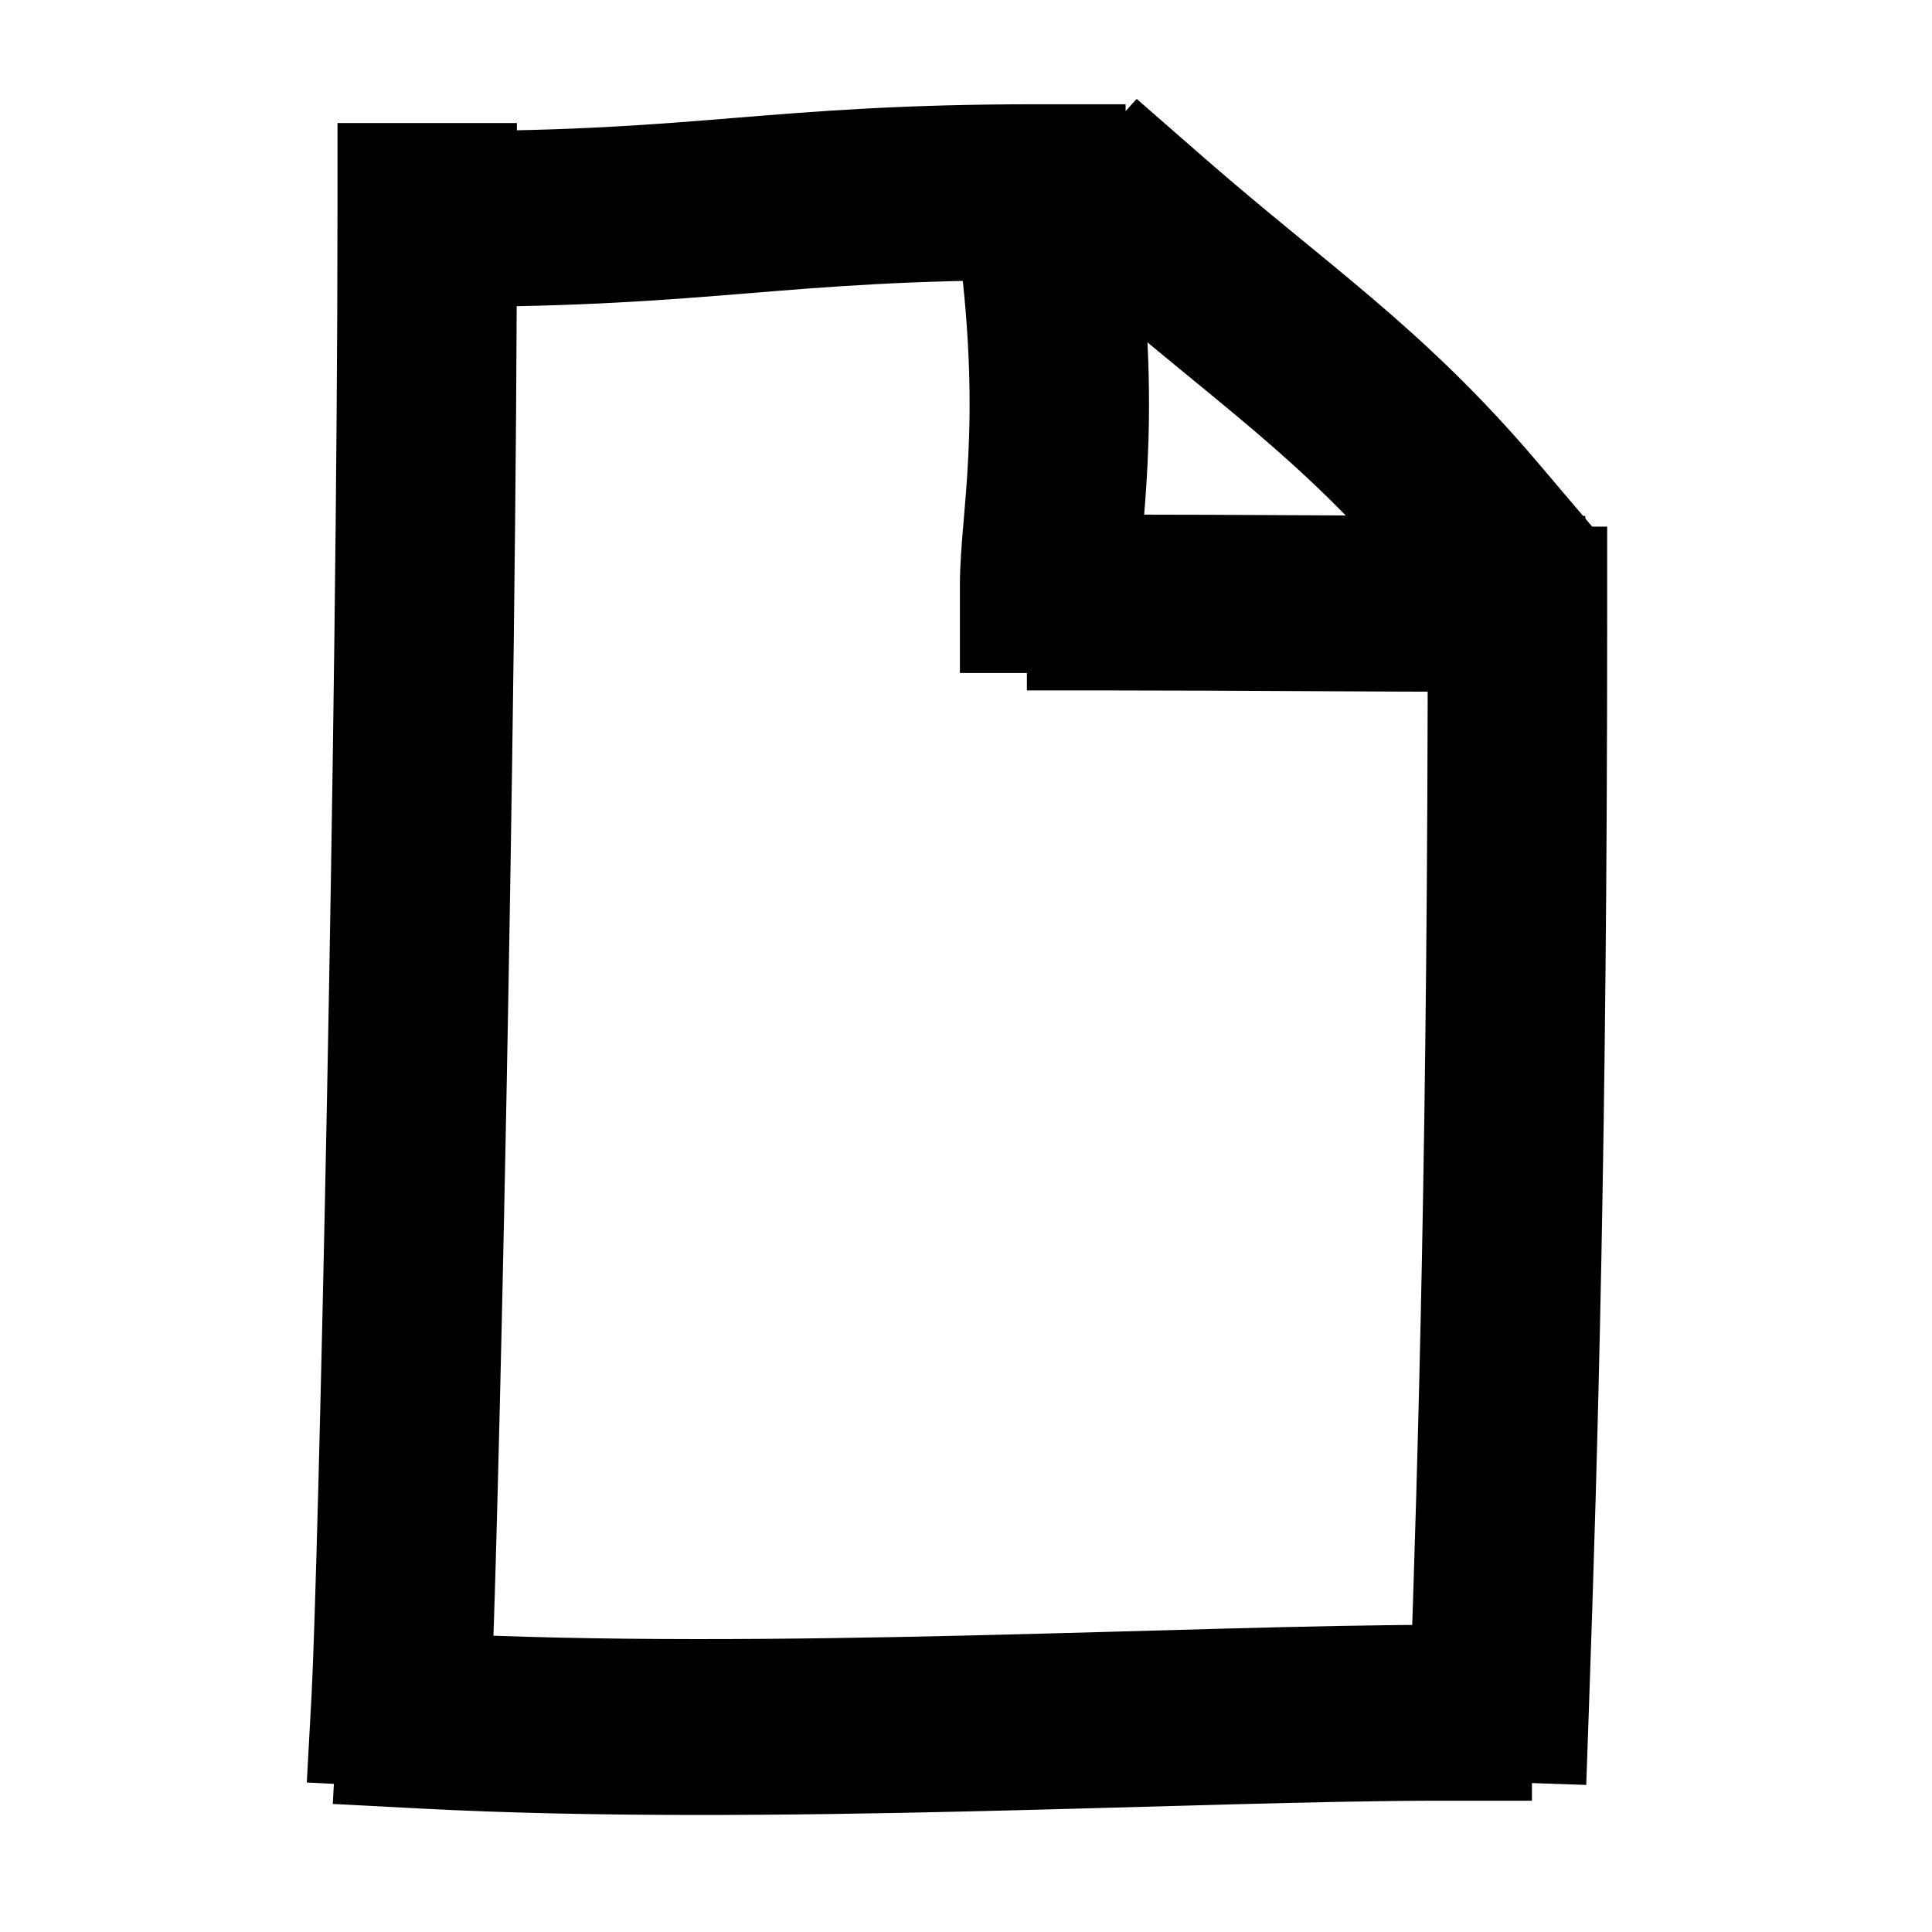
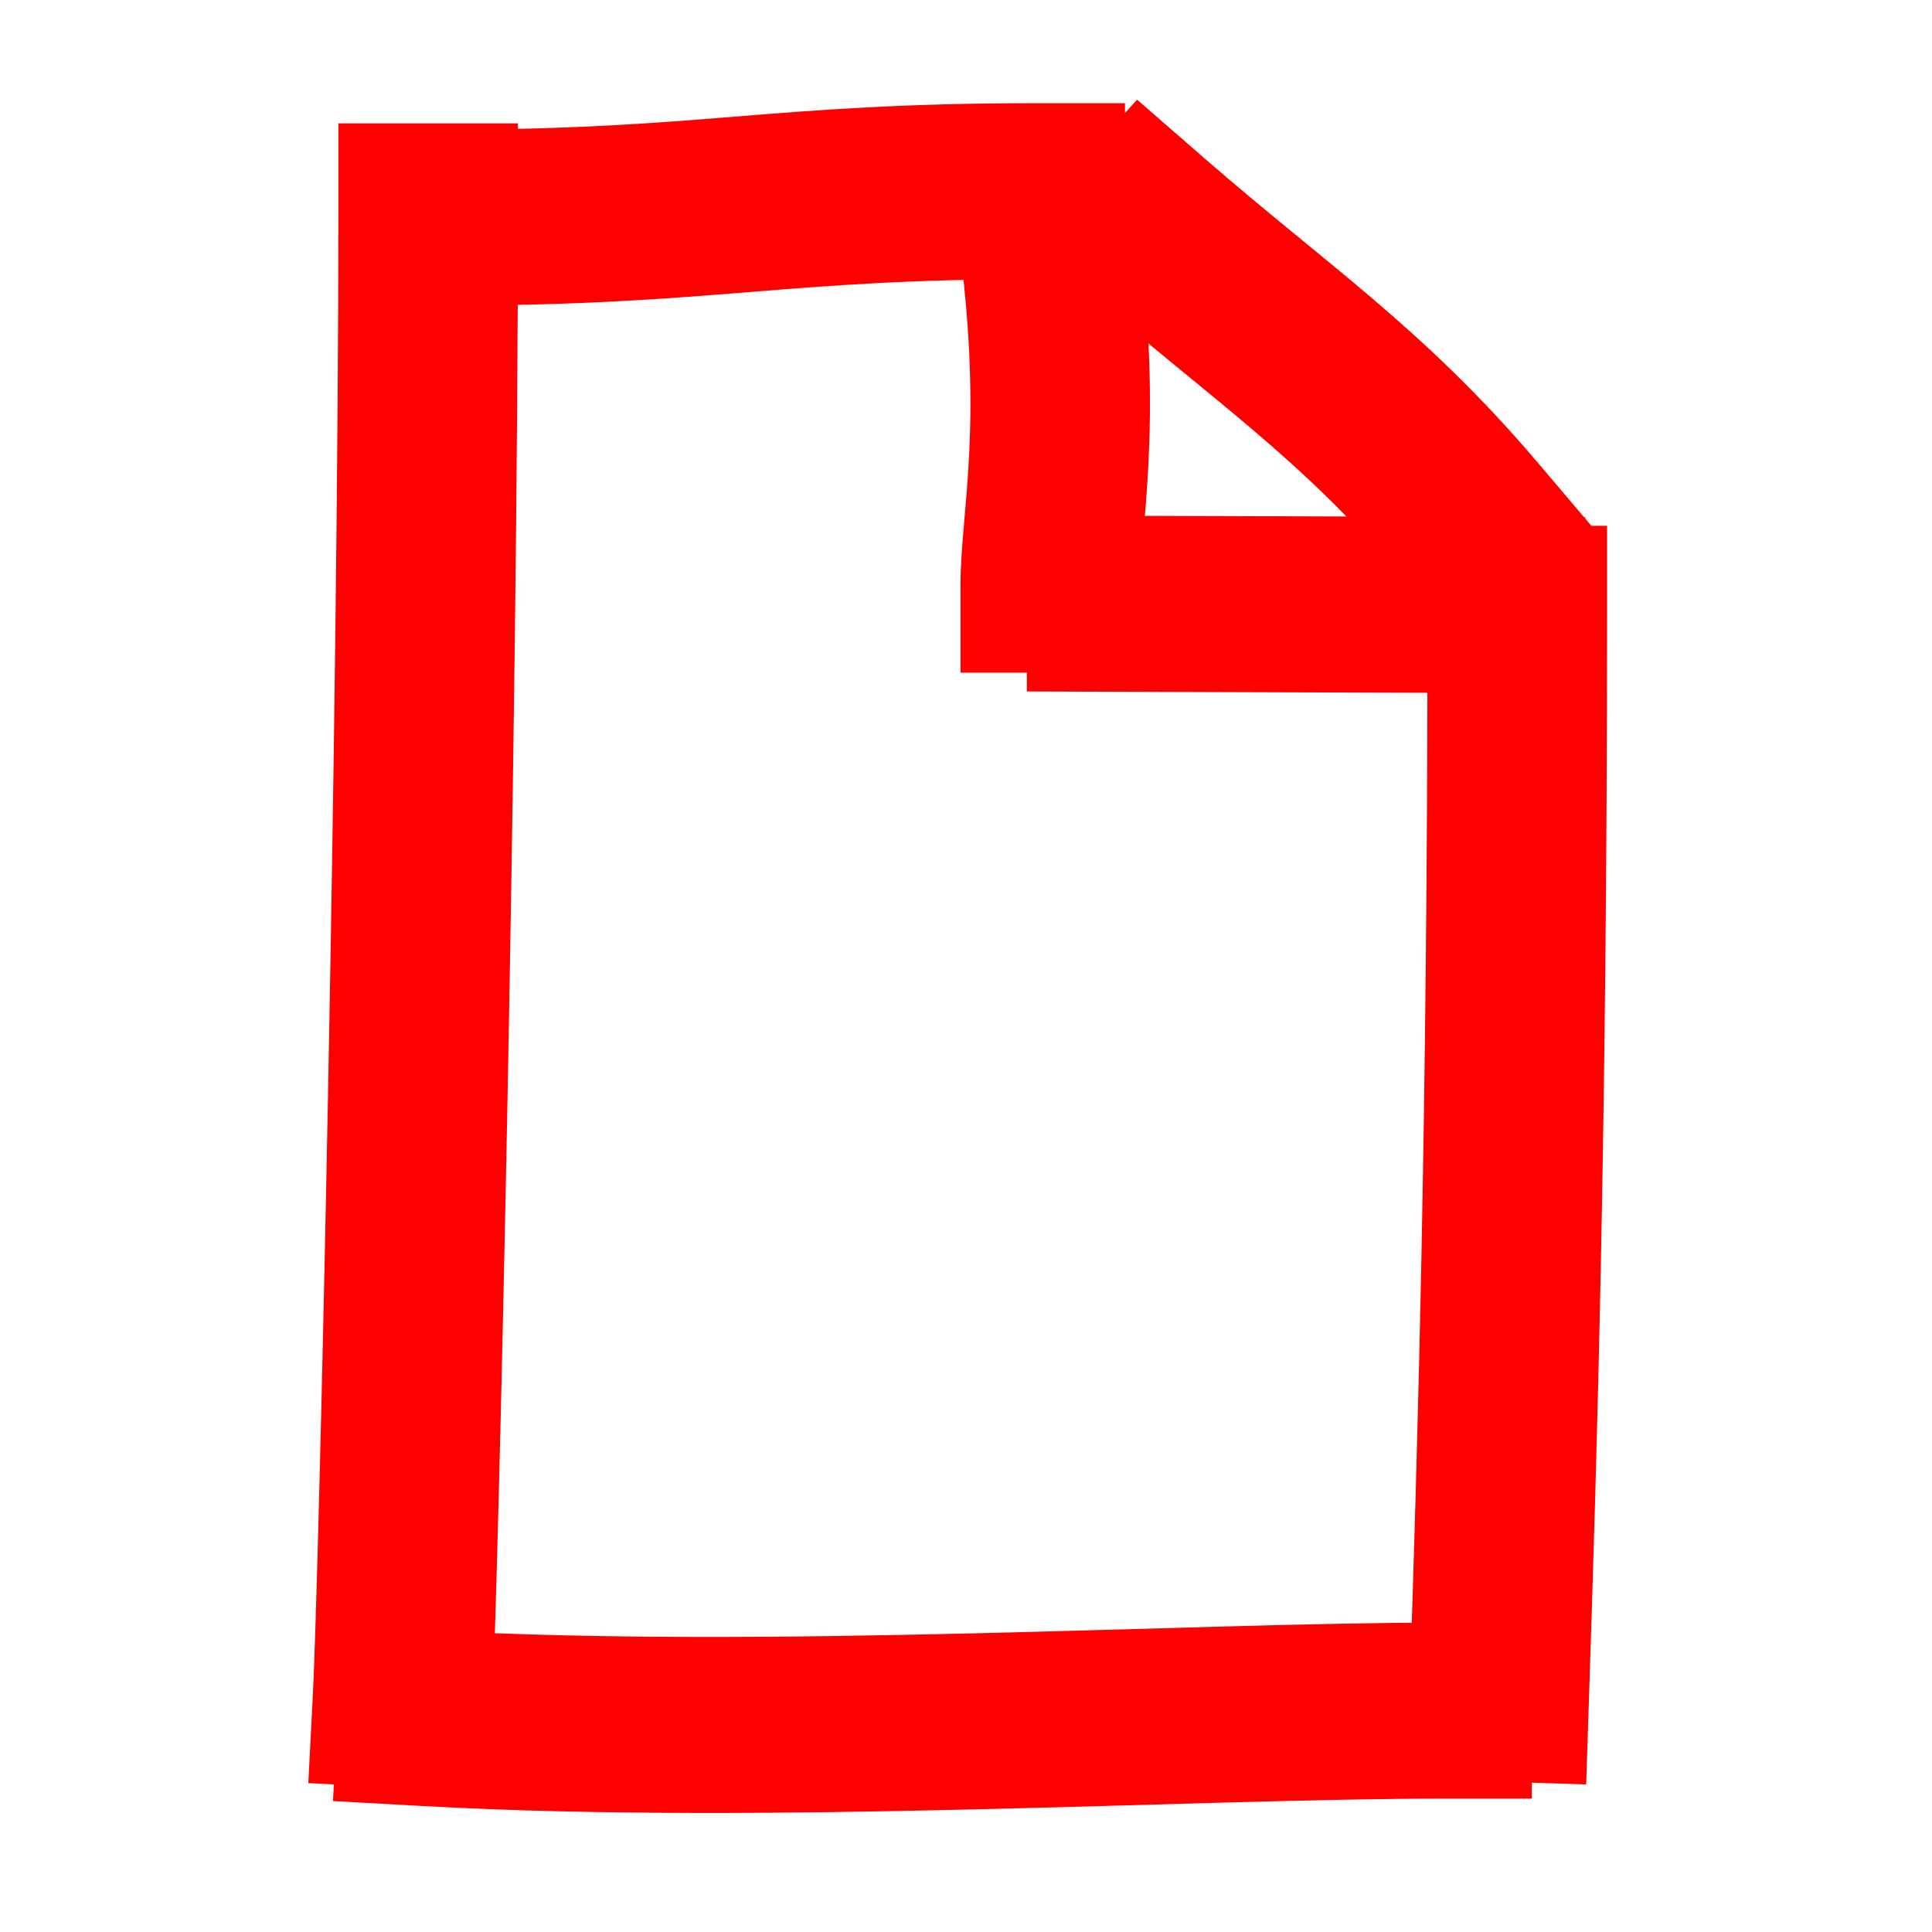
- <svg xmlns="http://www.w3.org/2000/svg" width="7.68pt" height="7.68pt" viewBox="0 0 7.68 7.68">
-   <defs />
-   <path id="shape0" transform="matrix(0.4188134 0 0 0.4886295 -42.37494 -6.852201)" fill="none" stroke="#000000" stroke-width="1.09" stroke-linecap="round" stroke-linejoin="miter" stroke-miterlimit="1.92" d="M0.233 0C-0.15 0 0.012 11.186 0.202 12.611" />
-   <path id="shape1" transform="matrix(0.4188134 0 0 0.4886295 -45.476 -4.510178)" fill="none" stroke="#000000" stroke-width="1.09" stroke-linecap="round" stroke-linejoin="miter" stroke-miterlimit="1.92" d="M0.962 1.241C-3.842 1.241 10.674 1.223 15.319 0" />
-   <path id="shape2" transform="matrix(0.3920438 0.02613725 -0.02744112 0.3601296 -36.38554 -7.2)" fill="none" stroke="#000000" stroke-width="1.09" stroke-linecap="round" stroke-linejoin="miter" stroke-miterlimit="1.92" d="M9.608 0C5.701 4.734 3.813 8.256 0 12.372" />
-   <path id="shape3" transform="matrix(0.4321496 0.02881107 -0.03022658 0.3966851 -35.14758 -6.22211)" fill="none" stroke="#000000" stroke-width="1.09" stroke-linecap="round" stroke-linejoin="miter" stroke-miterlimit="1.92" d="M8.589 0C5.309 4.351 3.498 6.696 0 10.909" />
-   <path id="shape4" transform="matrix(0.4528929 0.03019401 -0.02945861 0.3866066 -37.60817 -2.516527)" fill="none" stroke="#000000" stroke-width="1.09" stroke-linecap="round" stroke-linejoin="miter" stroke-miterlimit="1.92" d="M1.537 0.008C1.537 -0.212 0.251 4.203 0 5.184" />
-   <path id="shape5" transform="matrix(0.4321496 0.02881107 -0.03022658 0.3966851 -37.49828 -1.828187)" fill="none" stroke="#000000" stroke-width="1.09" stroke-linecap="round" stroke-linejoin="miter" stroke-miterlimit="1.92" d="M4.28 0C3.535 1.614 1.176 2.333 0 3.509" />
-   <path id="shape6" transform="matrix(0.3920438 0.02613725 -0.02744112 0.3601296 -36.8484 -2.279478)" fill="none" stroke="#000000" stroke-width="1.09" stroke-linecap="round" stroke-linejoin="miter" stroke-miterlimit="1.92" d="M0 0C0.124 0.062 4.136 3.273 2.364 2.036" />
-   <path id="shape7" transform="matrix(0.4528929 0.03019401 -0.02945861 0.3866066 -37.37971 -1.462904)" fill="none" stroke="#000000" stroke-width="1.09" stroke-linecap="round" stroke-linejoin="miter" stroke-miterlimit="1.92" d="M1.327 1.159C-0.682 -0.793 2.278 2.347 0 0" />
-   <path id="shape8" transform="matrix(0.3920438 0.02613725 -0.02744112 0.3601296 -32.42258 -7.048744)" fill="none" stroke="#000000" stroke-width="1.09" stroke-linecap="round" stroke-linejoin="miter" stroke-miterlimit="1.92" d="M0 0C1.474 1.069 1.823 1.109 3.042 2.05" />
-   <path id="shape9" transform="matrix(0.3920438 0.02613725 -0.02744112 0.3601296 -32.95061 -6.445022)" fill="none" stroke="#000000" stroke-width="1.09" stroke-linecap="round" stroke-linejoin="miter" stroke-miterlimit="1.92" d="M0.146 0.045C-0.619 -0.338 1.835 1.855 2.673 2.023" />
-   <path id="shape10" transform="matrix(0.6390445 0 0 0.6470252 -29.05959 -6.948976)" fill="none" stroke="#000000" stroke-width="0.96" stroke-linecap="round" stroke-linejoin="miter" stroke-miterlimit="1.92" d="M0 8.31C0.345 9.536 5.162 10.485 7.029 7.446C11.168 0.443 0.32 -3.035 0.32 3.382" />
-   <path id="shape11" transform="matrix(0.6390445 0 0 0.6470252 -29.83667 -6.237912)" fill="none" stroke="#000000" stroke-width="0.96" stroke-linecap="round" stroke-linejoin="miter" stroke-miterlimit="1.92" d="M0 0C0.301 1.604 0.865 4.371 1.493 3.307" />
-   <path id="shape12" transform="matrix(0.6390445 0 0 0.6470252 -28.7733 -5.188869)" fill="none" stroke="#000000" stroke-width="0.96" stroke-linecap="round" stroke-linejoin="miter" stroke-miterlimit="1.92" d="M2.485 0C1.643 0.565 0.61 1.425 0 1.973" />
-   <path id="shape13" transform="matrix(0.8135 0 0 0.9895566 -22.01508 -3.90369)" fill="none" stroke="#000000" stroke-width="0.72" stroke-linecap="round" stroke-linejoin="miter" stroke-miterlimit="1.92" d="M0 0.355C3.057 0.236 2.84 0.289 7.074 0" />
-   <path id="shape14" transform="matrix(0.8135 0 0 0.9895566 -22.247 -6.909)" fill="none" stroke="#000000" stroke-width="0.72" stroke-linecap="round" stroke-linejoin="miter" stroke-miterlimit="1.92" d="M0 3.456C1.585 1.45 2.263 1.04 3.728 0" />
-   <path id="shape15" transform="matrix(0.8135 0 0 0.9895566 -22.11033 -3.44951)" fill="none" stroke="#000000" stroke-width="0.72" stroke-linecap="round" stroke-linejoin="miter" stroke-miterlimit="1.92" d="M0 0C1.256 1.008 1.625 1.565 3.744 2.728" />
-   <path id="shape16" transform="matrix(1.144039 0 0 1.107763 -11.80619 -6.846667)" fill="none" stroke="#000000" stroke-width="0.61" stroke-linecap="round" stroke-linejoin="miter" stroke-miterlimit="1.92" d="M0 0C0.773 0.853 1.819 1.744 2.741 2.709" />
-   <path id="shape17" transform="matrix(1.144039 0 0 1.107763 -12.07466 -3.933989)" fill="none" stroke="#000000" stroke-width="0.61" stroke-linecap="round" stroke-linejoin="miter" stroke-miterlimit="1.92" d="M2.939 0C1.755 1.134 1.105 2.172 0 2.901" />
-   <path id="shape18" transform="matrix(1.144039 0 0 1.107763 -14.47867 -3.951992)" fill="none" stroke="#000000" stroke-width="0.61" stroke-linecap="round" stroke-linejoin="miter" stroke-miterlimit="1.92" d="M4.8 0.022C2.443 -0.083 2.076 0.233 0 0.134" />
-   <path id="shape21" transform="matrix(1.232525 0 0 1.292566 -0.8995806 -7.005)" fill="none" stroke="#000000" stroke-width="0.61" stroke-linecap="round" stroke-linejoin="miter" stroke-miterlimit="1.92" d="M0 0" />
-   <path id="shape22" transform="matrix(1.290343 0 0 1.172247 1.078405 -5.148877)" fill="none" stroke="#000000" stroke-width="0.61" stroke-linecap="round" stroke-linejoin="miter" stroke-miterlimit="1.92" d="M0 0C2.819 0.451 3.8 1.203 4.419 3.701" />
-   <path id="shape23" transform="matrix(1.372312 0.2695581 -0.290567 1.220885 1.429016 -7.440938)" fill="none" stroke="#000000" stroke-width="0.61" stroke-linecap="round" stroke-linejoin="miter" stroke-miterlimit="1.92" d="M0 1.584C1.236 0.629 0.598 0.747 2.311 0" />
-   <path id="shape24" transform="matrix(1.372312 0.2695581 -0.290567 1.220885 0.8519254 -4.98651)" fill="none" stroke="#000000" stroke-width="0.61" stroke-linecap="round" stroke-linejoin="miter" stroke-miterlimit="1.92" d="M0 0C0.681 1.019 0.857 0.693 1.963 1.744" />
-   <path id="shape25" transform="matrix(0.7547838 0 0 0.893605 9.571302 -4.224336)" fill="none" stroke="#000000" stroke-width="0.61" stroke-linecap="round" stroke-linejoin="miter" stroke-miterlimit="1.92" d="M0 2.264C3.229 2.167 9.538 2.827 6.288 0" />
-   <path id="shape26" transform="matrix(0.7547838 0 0 0.893605 9.524949 -6.660011)" fill="none" stroke="#000000" stroke-width="0.61" stroke-linecap="round" stroke-linejoin="miter" stroke-miterlimit="1.92" d="M0.061 2.142C-0.419 1.113 2.025 -1.414 3.733 1.038" />
-   <path id="shape27" transform="matrix(0.7547838 0 0 0.893605 12.56025 -5.861045)" fill="none" stroke="#000000" stroke-width="0.61" stroke-linecap="round" stroke-linejoin="miter" stroke-miterlimit="1.92" d="M0 0.216C1.368 -0.545 2.426 0.897 2.208 1.592" />
-   <path id="shape28" transform="matrix(0.7547838 0 0 0.893605 8.162494 -4.733992)" fill="none" stroke="#000000" stroke-width="0.61" stroke-linecap="round" stroke-linejoin="miter" stroke-miterlimit="1.92" d="M1.563 0.01C-0.334 -0.208 -0.774 3.096 1.771 2.826" />
-   <path id="shape29" transform="matrix(0.7547838 0 0 0.893605 9.305618 -6.569155)" fill="none" stroke="#000000" stroke-width="0.61" stroke-linecap="round" stroke-linejoin="miter" stroke-miterlimit="1.92" d="M7.368 0C5.383 1.529 1.634 4.557 0 6.512" />
-   <path id="shape30" transform="matrix(0.4969282 0 0 0.5187606 -21.915 2.153965)" fill="none" stroke="#000000" stroke-width="1.44" stroke-linecap="round" stroke-linejoin="bevel" d="M0 9.579C0.903 5.194 5.327 0.292 11.285 0" />
-   <path id="shape31" transform="matrix(0.4969282 0 0 0.5187606 -19.66246 0.9310004)" fill="none" stroke="#000000" stroke-width="1.44" stroke-linecap="round" stroke-linejoin="bevel" d="M0.971 0.107C-2.699 -0.112 5.113 -0.213 6.582 2.069" />
-   <path id="shape32" transform="matrix(0.4969282 0 0 0.5187606 -18.25363 2.153965)" fill="none" stroke="#000000" stroke-width="1.44" stroke-linecap="round" stroke-linejoin="bevel" d="M0 5.323C1.669 2.256 2.829 1.982 3.907 0" />
-   <path id="shape33" transform="matrix(0.5605613 0 0 0.5346604 -29.37152 2.233196)" fill="none" stroke="#000000" stroke-width="1.44" stroke-linecap="round" stroke-linejoin="bevel" d="M0 0C3.328 0.844 4.144 0.915 6.66 2.823C8.431 4.07 9.672 7.634 10.048 8.861" />
-   <path id="shape34" transform="matrix(0.5605613 0 0 0.5346604 -29.71683 0.883)" fill="none" stroke="#000000" stroke-width="1.44" stroke-linecap="round" stroke-linejoin="bevel" d="M0 2.317C2.288 0.202 5.601 0 6.888 0" />
-   <path id="shape35" transform="matrix(0.5605613 0 0 0.5346604 -29.811 2.233196)" fill="none" stroke="#000000" stroke-width="1.44" stroke-linecap="round" stroke-linejoin="bevel" d="M0 0C1.977 2.425 2.661 3.079 3.805 5.347" />
-   <path id="shape36" transform="matrix(0.4100556 0 0 0.4751218 -36.93952 1.925025)" fill="none" stroke="#000000" stroke-width="1.44" stroke-linecap="round" stroke-linejoin="bevel" d="M0 0.108C3.219 0.076 9.474 0.054 11.892 0" />
-   <path id="shape37" transform="matrix(0.4100556 0 0 0.4751218 -32.53683 0.6843201)" fill="none" stroke="#000000" stroke-width="1.44" stroke-linecap="round" stroke-linejoin="bevel" d="M1.411 2.591C1.363 2.351 0.146 0 0 0" />
-   <path id="shape38" transform="matrix(0.4100556 0 0 0.4751218 -36.31952 0.5895064)" fill="none" stroke="#000000" stroke-width="1.44" stroke-linecap="round" stroke-linejoin="bevel" d="M8.612 0.265C5.728 -0.049 2.457 -0.127 0 0.269" />
-   <path id="shape39" transform="matrix(0.4100556 0 0 0.4751218 -37.11667 0.8055667)" fill="none" stroke="#000000" stroke-width="1.44" stroke-linecap="round" stroke-linejoin="bevel" d="M1.647 0C1.071 0.635 0.67 1.093 0 2.124" />
-   <path id="shape40" transform="matrix(0.4100556 0 0 0.4751218 -36.38467 2.177789)" fill="none" stroke="#000000" stroke-width="1.44" stroke-linecap="round" stroke-linejoin="bevel" d="M0.011 0C-0.108 0.386 0.778 7.537 1.139 9.688" />
-   <path id="shape41" transform="matrix(0.4100556 0 0 0.4751218 -32.92098 2.339331)" fill="none" stroke="#000000" stroke-width="1.44" stroke-linecap="round" stroke-linejoin="bevel" d="M1.064 0C0.628 1.859 0.448 7.417 0 9.296" />
-   <path id="shape42" transform="matrix(0.4100556 0 0 0.4751218 -35.80613 6.849146)" fill="none" stroke="#000000" stroke-width="1.44" stroke-linecap="round" stroke-linejoin="bevel" d="M0 0.108C0.987 0.108 4.975 -0.043 6.048 0.012" />
-   <path id="shape43" transform="matrix(0.4100556 0 0 0.4751218 -35.10085 3.331385)" fill="none" stroke="#000000" stroke-width="1.44" stroke-linecap="round" stroke-linejoin="bevel" d="M4.36052e-05 0C-0.005 0.898 0.468 4.503 0.468 6.552" />
-   <path id="shape44" transform="matrix(0.4100556 0 0 0.4751218 -33.84278 3.357992)" fill="none" stroke="#000000" stroke-width="1.44" stroke-linecap="round" stroke-linejoin="bevel" d="M0.364 0C0.284 1.508 0.038 5.642 0 6.96" />
-   <path id="shape19" transform="matrix(0.5087309 0 0 0.5130841 -14.18537 4.618237)" fill="none" stroke="#000000" stroke-width="1.673" stroke-linecap="round" stroke-linejoin="bevel" d="M0.055 0C-0.343 1.769 1.508 4.126 2.447 4.232" />
-   <path id="shape20" transform="matrix(0.5087309 0 0 0.5130841 -12.81664 1.476844)" fill="none" stroke="#000000" stroke-width="1.673" stroke-linecap="round" stroke-linejoin="bevel" d="M0 9.95C3.209 5.611 5.199 2.017 7.048 0" />
-   <path id="shape45" transform="matrix(0.5199203 0 0 0.4995261 -6.642667 -6.459627)" fill="none" stroke="#000000" stroke-width="1.673" stroke-linecap="round" stroke-linejoin="bevel" d="M10.709 0C7.286 2.007 2.204 7.391 0 10.635" />
-   <path id="shape46" transform="matrix(0.5199203 0 0 0.4995261 -6.409742 -6.768667)" fill="none" stroke="#000000" stroke-width="1.673" stroke-linecap="round" stroke-linejoin="bevel" d="M0 0C1.609 1.433 7.317 9.276 8.512 11.227" />
-   <path id="shape47" transform="matrix(0.4955435 0 0 0.4955435 -6.776333 0.9686667)" fill="none" stroke="#000000" stroke-width="1.399" stroke-linecap="square" stroke-linejoin="bevel" d="M0.004 0C0.004 4.377 0.132 6.171 0 10.612" />
-   <path id="shape48" transform="matrix(0.4955435 0 0 0.4955435 -6.588027 0.9692878)" fill="none" stroke="#000000" stroke-width="1.399" stroke-linecap="square" stroke-linejoin="bevel" d="M8.18 0.043C6.925 0.043 2.912 -0.03 0 0.015" />
-   <path id="shape49" transform="matrix(0.4955435 0 0 0.4955435 -2.186279 1.116008)" fill="none" stroke="#000000" stroke-width="1.399" stroke-linecap="square" stroke-linejoin="bevel" d="M0.561 0.804C0.127 0.437 0.55 0.399 0 0" />
-   <path id="shape50" transform="matrix(0.4955052 -0.006155619 0.006155619 0.4955052 -0.9820621 2.874544)" fill="none" stroke="#000000" stroke-width="1.399" stroke-linecap="square" stroke-linejoin="bevel" d="M0 0C0.433 0.273 0.058 0.058 0.543 0.4" />
-   <path id="shape51" transform="matrix(0.4955052 -0.006155619 0.006155619 0.4955052 -3.11947 3.599031)" fill="none" stroke="#000000" stroke-width="1.399" stroke-linecap="square" stroke-linejoin="bevel" d="M3.366 0C1.508 2.788 1.568 2.515 0 4.658" />
-   <path id="shape52" transform="matrix(0.4955052 -0.006155619 0.006155619 0.4955052 -2.826189 3.775742)" fill="none" stroke="#000000" stroke-width="1.399" stroke-linecap="square" stroke-linejoin="bevel" d="M3.303 0C2.479 1.243 1.768 2.149 0 4.738" />
-   <path id="shape53" transform="matrix(0.4545145 -0.005646395 0.005665968 0.4560901 -3.519572 6.476345)" fill="none" stroke="#000000" stroke-width="1.399" stroke-linecap="round" stroke-linejoin="bevel" d="M0.07 0C-0.084 0.536 0.064 -0.055 0.066 0.667" />
-   <path id="shape54" transform="matrix(0.4955435 0 0 0.4955435 -6.730743 6.313268)" fill="none" stroke="#000000" stroke-width="1.399" stroke-linecap="square" stroke-linejoin="bevel" d="M4.815 0C3.782 0 1.041 0.091 0 0.091" />
-   <path id="shape55" transform="matrix(0.4955435 0 0 0.4955435 -3.244099 1.057864)" fill="none" stroke="#000000" stroke-width="1.399" stroke-linecap="square" stroke-linejoin="bevel" d="M0.085 2.427C0.085 2.167 0.029 0.559 0 0" />
-   <path id="shape56" transform="matrix(0.4955435 0 0 0.4955435 -5.106682 1.07174)" fill="none" stroke="#000000" stroke-width="1.399" stroke-linecap="square" stroke-linejoin="bevel" d="M0.129 2.409C0.129 1.822 0.025 0.682 0 0" />
-   <path id="shape57" transform="matrix(0.4955435 0 0 0.4955435 -4.980484 2.290116)" fill="none" stroke="#000000" stroke-width="1.399" stroke-linecap="square" stroke-linejoin="bevel" d="M3.48 0.051C2.283 0.093 1.263 0 0 0" />
-   <path id="shape58" transform="matrix(0.4545145 -0.005646395 0.005665968 0.4560901 -3.497912 6.71646)" fill="none" stroke="#000000" stroke-width="1.399" stroke-linecap="round" stroke-linejoin="bevel" d="M0.711 0C0.073 0.355 0.623 0.043 0 0.303" />
-   <circle id="shape59" transform="matrix(0.4955435 0 0 0.4955435 -4.262772 3.674664)" r="0.36" cx="0.36" cy="0.36" fill="#000000" fill-rule="evenodd" stroke="#000000" stroke-width="1.399" stroke-linecap="square" stroke-linejoin="bevel" />
-   <path id="shape60" transform="matrix(0.4955435 0 0 0.4955435 -1.76259 1.899297)" fill="none" stroke="#000000" stroke-width="1.399" stroke-linecap="square" stroke-linejoin="bevel" d="M0 1.216C0 0.514 0 0.717 0 0" />
-   <path id="shape61" transform="matrix(0.5098039 0 0 0.4997132 1.594667 0.8386238)" fill="none" stroke="#000000" stroke-width="1.399" stroke-linecap="square" stroke-linejoin="bevel" d="M0.203 0C0.203 4.03 0.053 10.846 0 11.84" />
-   <path id="shape62" transform="matrix(0.5098039 0 0 0.4997132 5.961307 2.443036)" fill="none" stroke="#000000" stroke-width="1.399" stroke-linecap="square" stroke-linejoin="bevel" d="M0.139 0C0.139 4.104 0.064 6.717 0 8.587" />
-   <path id="shape63" transform="matrix(0.5098039 0 0 0.4997132 1.697987 6.808531)" fill="none" stroke="#000000" stroke-width="1.399" stroke-linecap="square" stroke-linejoin="bevel" d="M0 0.064C2.647 0.205 5.98 0 7.915 0" />
-   <path id="shape64" transform="matrix(0.5098039 0 0 0.4997132 1.76868 0.764)" fill="none" stroke="#000000" stroke-width="1.399" stroke-linecap="square" stroke-linejoin="bevel" d="M0 0.213C2.054 0.213 2.578 0 4.608 0" />
-   <path id="shape65" transform="matrix(0.5098039 0 0 0.4997132 4.166797 0.9505596)" fill="none" stroke="#000000" stroke-width="1.399" stroke-linecap="square" stroke-linejoin="bevel" d="M0 0C0.188 1.499 0.011 2.255 0.011 2.752" />
-   <path id="shape66" transform="matrix(0.5098039 0 0 0.4997132 4.438693 2.395064)" fill="none" stroke="#000000" stroke-width="1.399" stroke-linecap="square" stroke-linejoin="bevel" d="M0 0C0.91 0 2.032 0.011 2.955 0.011" />
-   <path id="shape67" transform="matrix(0.5098039 0 0 0.4997132 4.547451 0.8865963)" fill="none" stroke="#000000" stroke-width="1.399" stroke-linecap="square" stroke-linejoin="bevel" d="M0 0C0.981 0.874 1.688 1.338 2.528 2.347" />
+ <svg xmlns="http://www.w3.org/2000/svg" width="10.24" height="10.24" viewBox="0 0 7.68 7.68">
+   <g stroke="red">
+     <path transform="matrix(.41881 0 0 .48863 -42.37 -6.85)" fill="none" stroke-width="1.09" stroke-linecap="round" stroke-miterlimit="1.92" d="M.23 0C-.15 0 .01 11.19.2 12.61" />
+     <path transform="matrix(.41881 0 0 .48863 -45.48 -4.51)" fill="none" stroke-width="1.09" stroke-linecap="round" stroke-miterlimit="1.92" d="M.96 1.24c-4.8 0 9.71-.02 14.36-1.24" />
+     <path transform="matrix(.39204 .02614 -.02744 .36013 -36.39 -7.2)" fill="none" stroke-width="1.09" stroke-linecap="round" stroke-miterlimit="1.92" d="M9.6 0C5.7 4.73 3.82 8.26 0 12.37" />
+     <path transform="matrix(.43215 .02881 -.03023 .39669 -35.15 -6.22)" fill="none" stroke-width="1.09" stroke-linecap="round" stroke-miterlimit="1.92" d="M8.59 0C5.3 4.35 3.49 6.7 0 10.9" />
+     <path transform="matrix(.4529 .0302 -.02946 .3866 -37.6 -2.52)" fill="none" stroke-width="1.09" stroke-linecap="round" stroke-miterlimit="1.92" d="M1.54 0C1.54-.2.25 4.2 0 5.19" />
+     <path transform="matrix(.43215 .02881 -.03023 .39669 -37.5 -1.83)" fill="none" stroke-width="1.09" stroke-linecap="round" stroke-miterlimit="1.92" d="M4.28 0C3.53 1.61 1.18 2.33 0 3.5" />
+     <path transform="matrix(.39204 .02614 -.02744 .36013 -36.85 -2.28)" fill="none" stroke-width="1.09" stroke-linecap="round" stroke-miterlimit="1.92" d="M0 0c.12.06 4.14 3.27 2.36 2.04" />
+     <path transform="matrix(.4529 .0302 -.02946 .3866 -37.38 -1.46)" fill="none" stroke-width="1.09" stroke-linecap="round" stroke-miterlimit="1.92" d="M1.33 1.16C-.68-.8 2.28 2.35 0 0" />
+     <path transform="matrix(.39204 .02614 -.02744 .36013 -32.42 -7.05)" fill="none" stroke-width="1.09" stroke-linecap="round" stroke-miterlimit="1.92" d="M0 0c1.47 1.07 1.82 1.1 3.04 2.05" />
+     <path transform="matrix(.39204 .02614 -.02744 .36013 -32.95 -6.45)" fill="none" stroke-width="1.09" stroke-linecap="round" stroke-miterlimit="1.92" d="M.15.04c-.77-.38 1.68 1.81 2.52 1.98" />
+     <path transform="matrix(.63904 0 0 .64703 -29.06 -6.95)" fill="none" stroke-width=".96" stroke-linecap="round" stroke-miterlimit="1.92" d="M0 8.31c.35 1.23 5.16 2.18 7.03-.86C11.17.45.32-3.04.32 3.38" />
+     <path transform="matrix(.63904 0 0 .64703 -29.84 -6.24)" fill="none" stroke-width=".96" stroke-linecap="round" stroke-miterlimit="1.92" d="M0 0c.3 1.6.86 4.37 1.5 3.3" />
+     <path transform="matrix(.63904 0 0 .64703 -28.77 -5.19)" fill="none" stroke-width=".96" stroke-linecap="round" stroke-miterlimit="1.92" d="M2.49 0C1.64.57.6 1.42 0 1.97" />
+     <path transform="matrix(.8135 0 0 .98956 -22.02 -3.9)" fill="none" stroke-width=".72" stroke-linecap="round" stroke-miterlimit="1.92" d="M0 .35C3.06.24 2.84.3 7.07 0" />
+     <path transform="matrix(.8135 0 0 .98956 -22.25 -6.9)" fill="none" stroke-width=".72" stroke-linecap="round" stroke-miterlimit="1.92" d="M0 3.46C1.58 1.45 2.26 1.04 3.73 0" />
+     <path transform="matrix(.8135 0 0 .98956 -22.11 -3.45)" fill="none" stroke-width=".72" stroke-linecap="round" stroke-miterlimit="1.92" d="M0 0c1.26 1 1.63 1.56 3.74 2.73" />
+     <path transform="matrix(1.14404 0 0 1.10776 -11.8 -6.85)" fill="none" stroke-width=".61" stroke-linecap="round" stroke-miterlimit="1.92" d="M0 0c.77.85 1.82 1.74 2.74 2.7" />
+     <path transform="matrix(1.14404 0 0 1.10776 -12.07 -3.93)" fill="none" stroke-width=".61" stroke-linecap="round" stroke-miterlimit="1.92" d="M2.94 0C1.75 1.13 1.1 2.17 0 2.9" />
+     <path transform="matrix(1.14404 0 0 1.10776 -14.48 -3.95)" fill="none" stroke-width=".61" stroke-linecap="round" stroke-miterlimit="1.92" d="M4.8.02C2.44-.08 2.08.23 0 .13" />
+     <path transform="matrix(1.29034 0 0 1.17225 1.08 -5.15)" fill="none" stroke-width=".61" stroke-linecap="round" stroke-miterlimit="1.92" d="M0 0c2.82.45 3.8 1.2 4.42 3.7" />
+     <path transform="matrix(1.37231 .26956 -.29057 1.22089 1.43 -7.44)" fill="none" stroke-width=".61" stroke-linecap="round" stroke-miterlimit="1.92" d="M0 1.58C1.24.63.6.75 2.31 0" />
+     <path transform="matrix(1.37231 .26956 -.29057 1.22089 .85 -4.99)" fill="none" stroke-width=".61" stroke-linecap="round" stroke-miterlimit="1.92" d="M0 0c.68 1.02.86.7 1.96 1.74" />
+     <path transform="matrix(.75478 0 0 .8936 9.57 -4.22)" fill="none" stroke-width=".61" stroke-linecap="round" stroke-miterlimit="1.92" d="M0 2.26c3.23-.1 9.54.57 6.29-2.26" />
+     <path transform="matrix(.75478 0 0 .8936 9.52 -6.66)" fill="none" stroke-width=".61" stroke-linecap="round" stroke-miterlimit="1.92" d="M.06 2.14c-.48-1.03 1.96-3.55 3.67-1.1" />
+     <path transform="matrix(.75478 0 0 .8936 12.56 -5.86)" fill="none" stroke-width=".61" stroke-linecap="round" stroke-miterlimit="1.92" d="M0 .22C1.37-.54 2.43.9 2.2 1.59" />
+     <path transform="matrix(.75478 0 0 .8936 8.16 -4.73)" fill="none" stroke-width=".61" stroke-linecap="round" stroke-miterlimit="1.92" d="M1.56.01c-1.9-.22-2.33 3.09.21 2.82" />
+     <path transform="matrix(.75478 0 0 .8936 9.3 -6.57)" fill="none" stroke-width=".61" stroke-linecap="round" stroke-miterlimit="1.92" d="M7.37 0C5.38 1.53 1.63 4.56 0 6.51" />
+     <path transform="matrix(.49693 0 0 .51876 -21.92 2.15)" fill="none" stroke-width="1.44" stroke-linecap="round" stroke-linejoin="bevel" d="M0 9.58C.9 5.19 5.33.29 11.29 0" />
+     <path transform="matrix(.49693 0 0 .51876 -19.66 .93)" fill="none" stroke-width="1.44" stroke-linecap="round" stroke-linejoin="bevel" d="M.97.1C-2.7-.1 5.11-.2 6.58 2.08" />
+     <path transform="matrix(.49693 0 0 .51876 -18.25 2.15)" fill="none" stroke-width="1.44" stroke-linecap="round" stroke-linejoin="bevel" d="M0 5.32C1.67 2.26 2.83 1.98 3.9 0" />
+     <path transform="matrix(.56056 0 0 .53466 -29.37 2.23)" fill="none" stroke-width="1.44" stroke-linecap="round" stroke-linejoin="bevel" d="M0 0c3.33.84 4.14.92 6.66 2.82 1.77 1.25 3.01 4.81 3.39 6.04" />
+     <path transform="matrix(.56056 0 0 .53466 -29.72 .88)" fill="none" stroke-width="1.44" stroke-linecap="round" stroke-linejoin="bevel" d="M0 2.32C2.29.2 5.6 0 6.89 0" />
+     <path transform="matrix(.56056 0 0 .53466 -29.81 2.23)" fill="none" stroke-width="1.44" stroke-linecap="round" stroke-linejoin="bevel" d="M0 0c1.98 2.43 2.66 3.08 3.8 5.35" />
+     <path transform="matrix(.41006 0 0 .47512 -36.94 1.93)" fill="none" stroke-width="1.44" stroke-linecap="round" stroke-linejoin="bevel" d="M0 .1C3.22.09 9.47.06 11.9 0" />
+     <path transform="matrix(.41006 0 0 .47512 -32.54 .68)" fill="none" stroke-width="1.44" stroke-linecap="round" stroke-linejoin="bevel" d="M1.41 2.6C1.36 2.34.15 0 0 0" />
+     <path transform="matrix(.41006 0 0 .47512 -36.32 .59)" fill="none" stroke-width="1.44" stroke-linecap="round" stroke-linejoin="bevel" d="M8.61.27C5.73-.05 2.46-.13 0 .27" />
+     <path transform="matrix(.41006 0 0 .47512 -37.12 .8)" fill="none" stroke-width="1.44" stroke-linecap="round" stroke-linejoin="bevel" d="M1.65 0C1.07.63.67 1.1 0 2.12" />
+     <path transform="matrix(.41006 0 0 .47512 -36.38 2.18)" fill="none" stroke-width="1.44" stroke-linecap="round" stroke-linejoin="bevel" d="M.01 0C-.1.39.78 7.54 1.14 9.69" />
+     <path transform="matrix(.41006 0 0 .47512 -32.92 2.34)" fill="none" stroke-width="1.44" stroke-linecap="round" stroke-linejoin="bevel" d="M1.06 0C.63 1.86.45 7.42 0 9.3" />
+     <path transform="matrix(.41006 0 0 .47512 -35.8 6.85)" fill="none" stroke-width="1.44" stroke-linecap="round" stroke-linejoin="bevel" d="M0 .1C.99.1 4.98-.03 6.05.02" />
+     <path transform="matrix(.41006 0 0 .47512 -35.1 3.33)" fill="none" stroke-width="1.44" stroke-linecap="round" stroke-linejoin="bevel" d="M0 0c0 .9.47 4.5.47 6.55" />
+     <path transform="matrix(.41006 0 0 .47512 -33.84 3.36)" fill="none" stroke-width="1.44" stroke-linecap="round" stroke-linejoin="bevel" d="M.36 0C.28 1.5.04 5.64 0 6.96" />
+     <path transform="matrix(.50873 0 0 .51308 -14.19 4.62)" fill="none" stroke-width="1.67" stroke-linecap="round" stroke-linejoin="bevel" d="M.06 0c-.4 1.77 1.45 4.13 2.39 4.23" />
+     <path transform="matrix(.50873 0 0 .51308 -12.82 1.48)" fill="none" stroke-width="1.67" stroke-linecap="round" stroke-linejoin="bevel" d="M0 9.95C3.2 5.61 5.2 2.02 7.05 0" />
+     <path transform="matrix(.51992 0 0 .49953 -6.64 -6.46)" fill="none" stroke-width="1.67" stroke-linecap="round" stroke-linejoin="bevel" d="M10.7 0C7.3 2 2.2 7.4 0 10.63" />
+     <path transform="matrix(.51992 0 0 .49953 -6.41 -6.77)" fill="none" stroke-width="1.67" stroke-linecap="round" stroke-linejoin="bevel" d="M0 0c1.6 1.43 7.32 9.28 8.51 11.23" />
+     <path fill="none" stroke-width=".694" stroke-linecap="square" stroke-linejoin="bevel" d="M-6.77.97c0 2.17.06 3.06 0 5.26M-2.53.99C-3.16.99-5.15.95-6.6.98M-1.9 1.51c-.22-.18-.01-.2-.29-.4M-.98 2.87c.21.14.03.03.27.2M-1.45 3.58c-.9 1.4-.88 1.26-1.64 2.33M-1.19 3.76c-.4.62-.75 1.07-1.6 2.36" />
+     <path transform="matrix(.45451 -.00565 .00567 .45609 -3.52 6.48)" fill="none" stroke-width="1.4" stroke-linecap="round" stroke-linejoin="bevel" d="M.07 0c-.15.54 0-.06 0 .67" />
+     <path fill="none" stroke-width=".694" stroke-linecap="square" stroke-linejoin="bevel" d="M-4.34 6.31c-.52 0-1.87.05-2.4.05M-3.2 2.26l-.04-1.2M-5.04 2.27c0-.3-.05-.86-.07-1.2M-3.26 2.32c-.59.02-1.1-.03-1.72-.03" />
+     <path transform="matrix(.45451 -.00565 .00567 .45609 -3.5 6.72)" fill="none" stroke-width="1.4" stroke-linecap="round" stroke-linejoin="bevel" d="M.71 0C.07.36.62.04 0 .3" />
+     <circle transform="matrix(.49554 0 0 .49554 -4.26 3.67)" r=".36" cx=".36" cy=".36" fill-rule="evenodd" stroke-width="1.4" stroke-linecap="square" stroke-linejoin="bevel" />
+     <path fill="none" stroke-width=".694" stroke-linecap="square" stroke-linejoin="bevel" d="M-1.76 2.5v-.6" />
+     <path transform="matrix(.5098 0 0 .49971 1.6 .84)" fill="none" stroke-width="1.4" stroke-linecap="square" stroke-linejoin="bevel" d="M.2 0C.2 4.03.05 10.85 0 11.84" />
+     <path transform="matrix(.5098 0 0 .49971 5.96 2.44)" fill="none" stroke-width="1.4" stroke-linecap="square" stroke-linejoin="bevel" d="M.14 0C.14 4.1.06 6.72 0 8.59" />
+     <path transform="matrix(.5098 0 0 .49971 1.7 6.8)" fill="none" stroke-width="1.4" stroke-linecap="square" stroke-linejoin="bevel" d="M0 .06C2.65.21 5.98 0 7.91 0" />
+     <path transform="matrix(.5098 0 0 .49971 1.77 .76)" fill="none" stroke-width="1.4" stroke-linecap="square" stroke-linejoin="bevel" d="M0 .21C2.05.21 2.58 0 4.6 0" />
+     <path transform="matrix(.5098 0 0 .49971 4.17 .95)" fill="none" stroke-width="1.4" stroke-linecap="square" stroke-linejoin="bevel" d="M0 0c.19 1.5.01 2.25.01 2.75" />
+     <path transform="matrix(.5098 0 0 .49971 4.44 2.4)" fill="none" stroke-width="1.4" stroke-linecap="square" stroke-linejoin="bevel" d="m0 0 2.95.01" />
+     <path transform="matrix(.5098 0 0 .49971 4.55 .89)" fill="none" stroke-width="1.4" stroke-linecap="square" stroke-linejoin="bevel" d="M0 0c.98.87 1.69 1.34 2.53 2.35" />
+   </g>
</svg>
